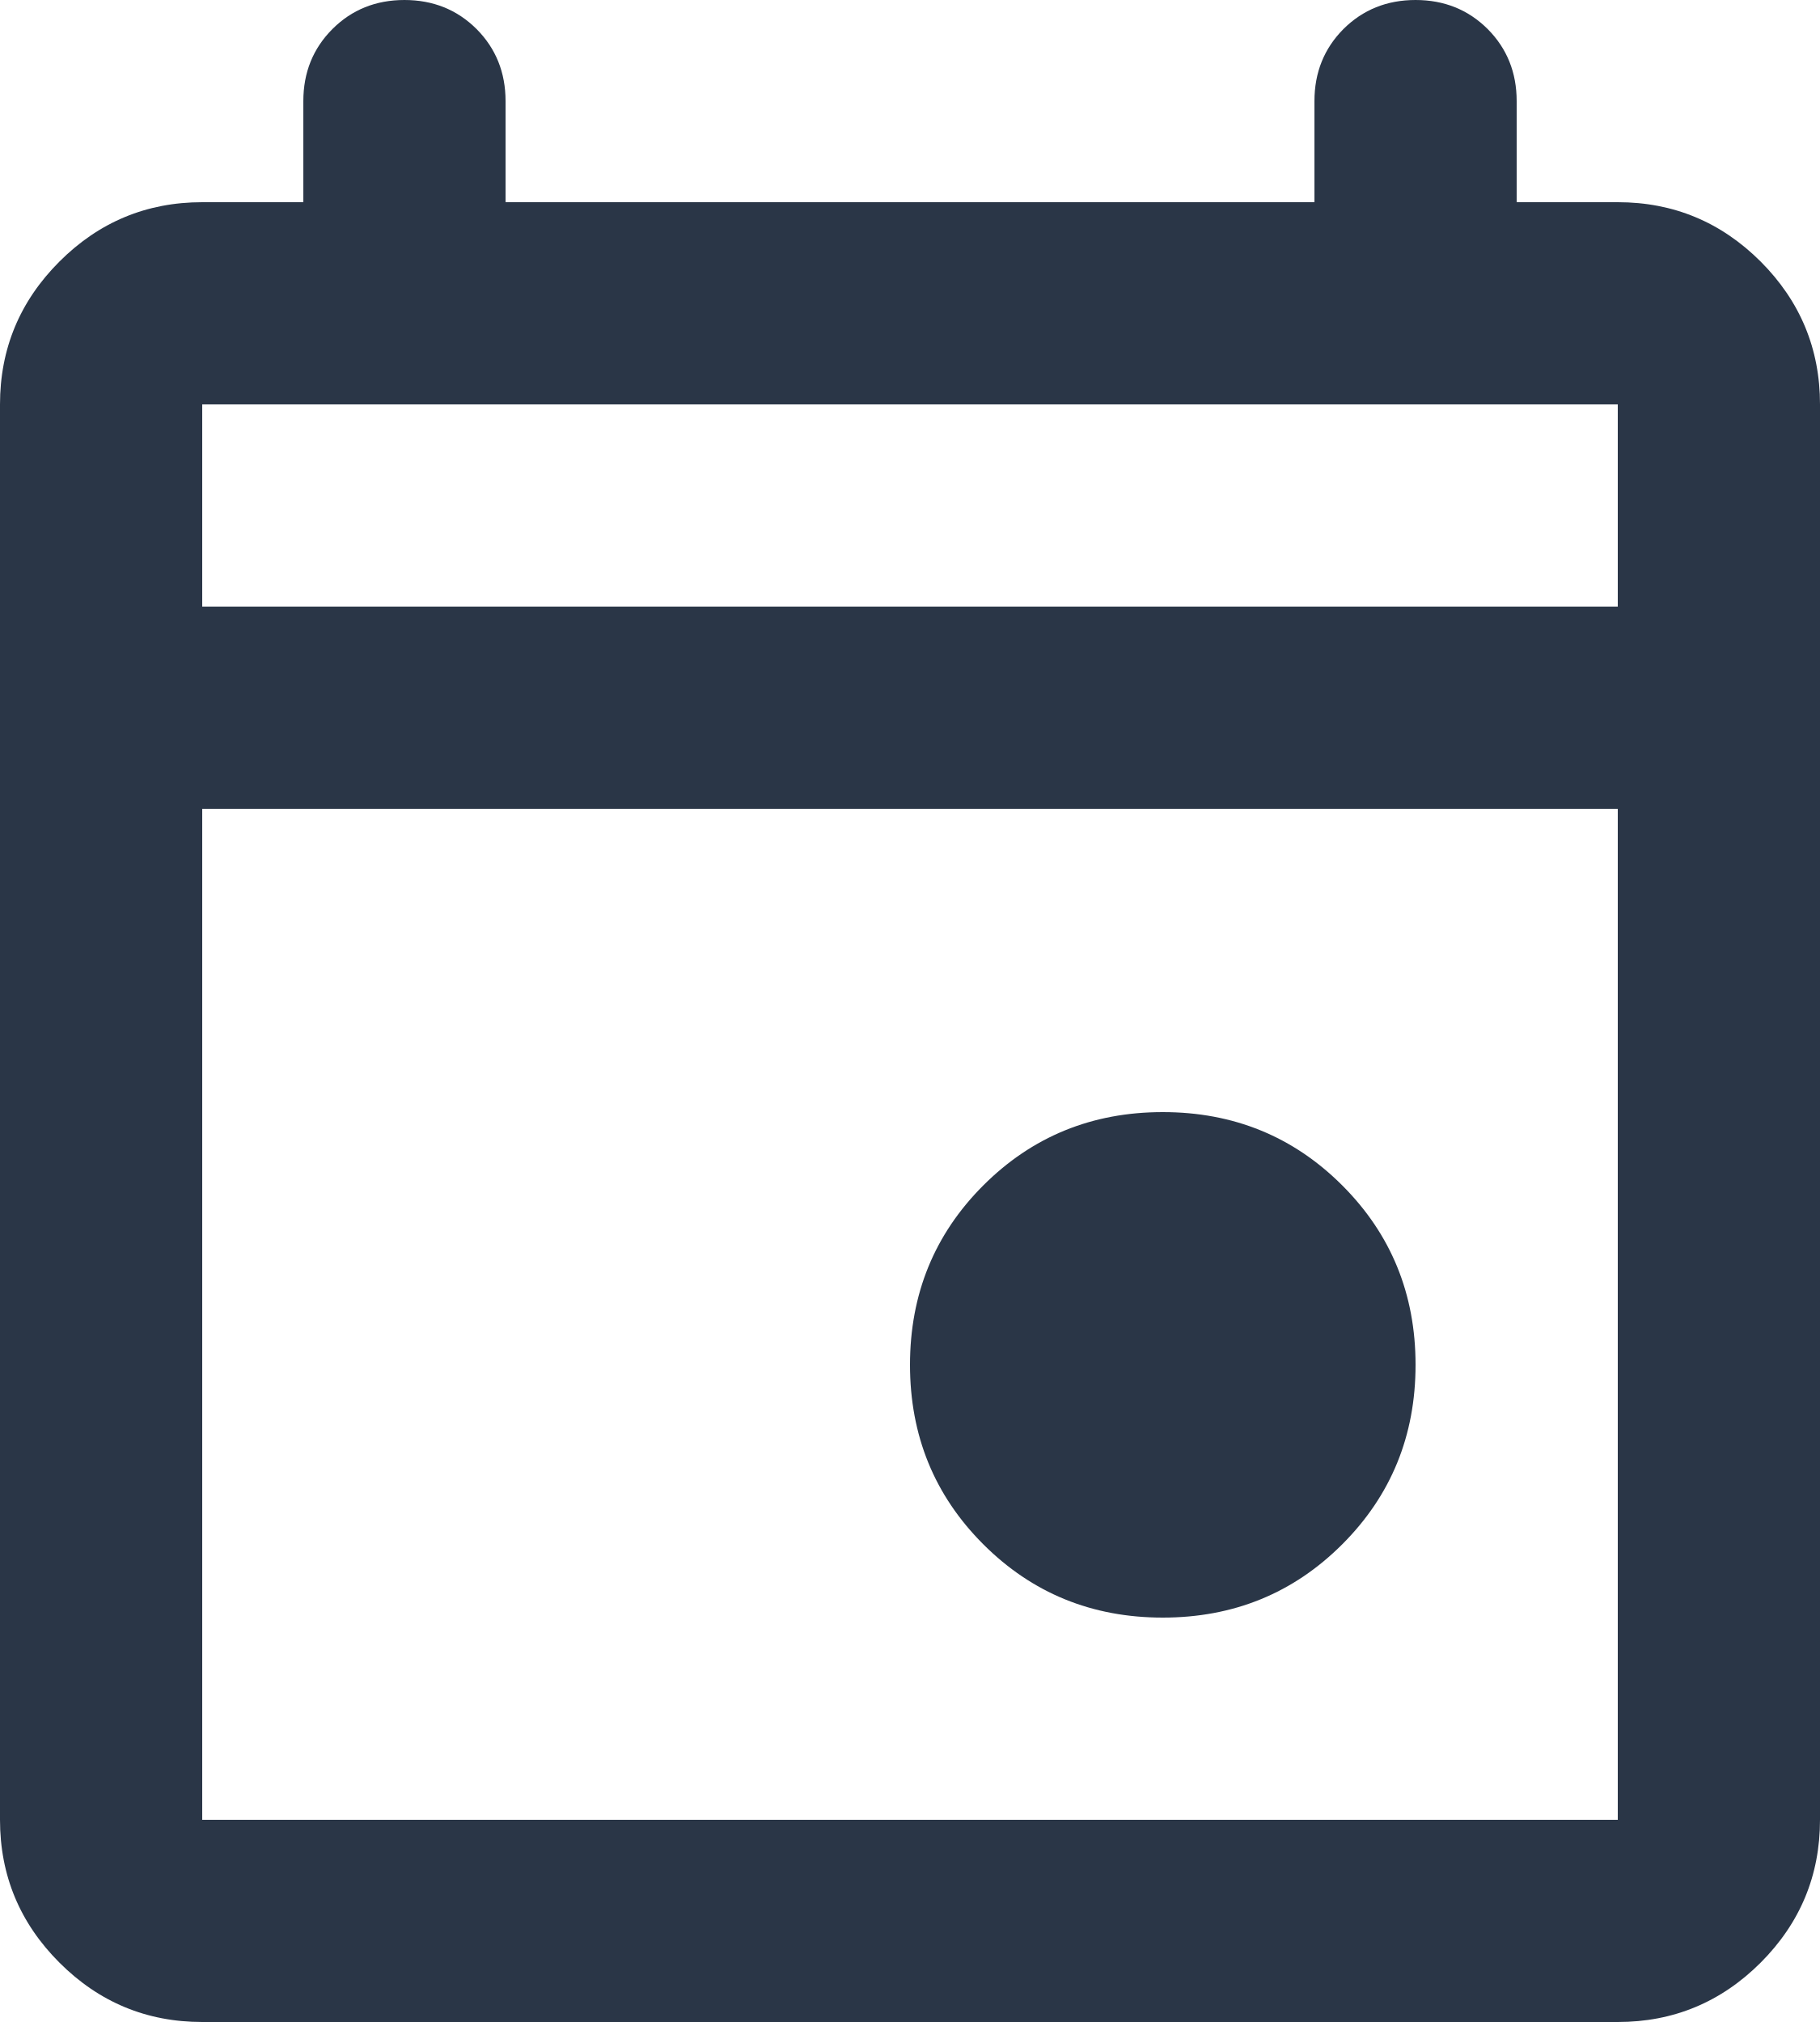
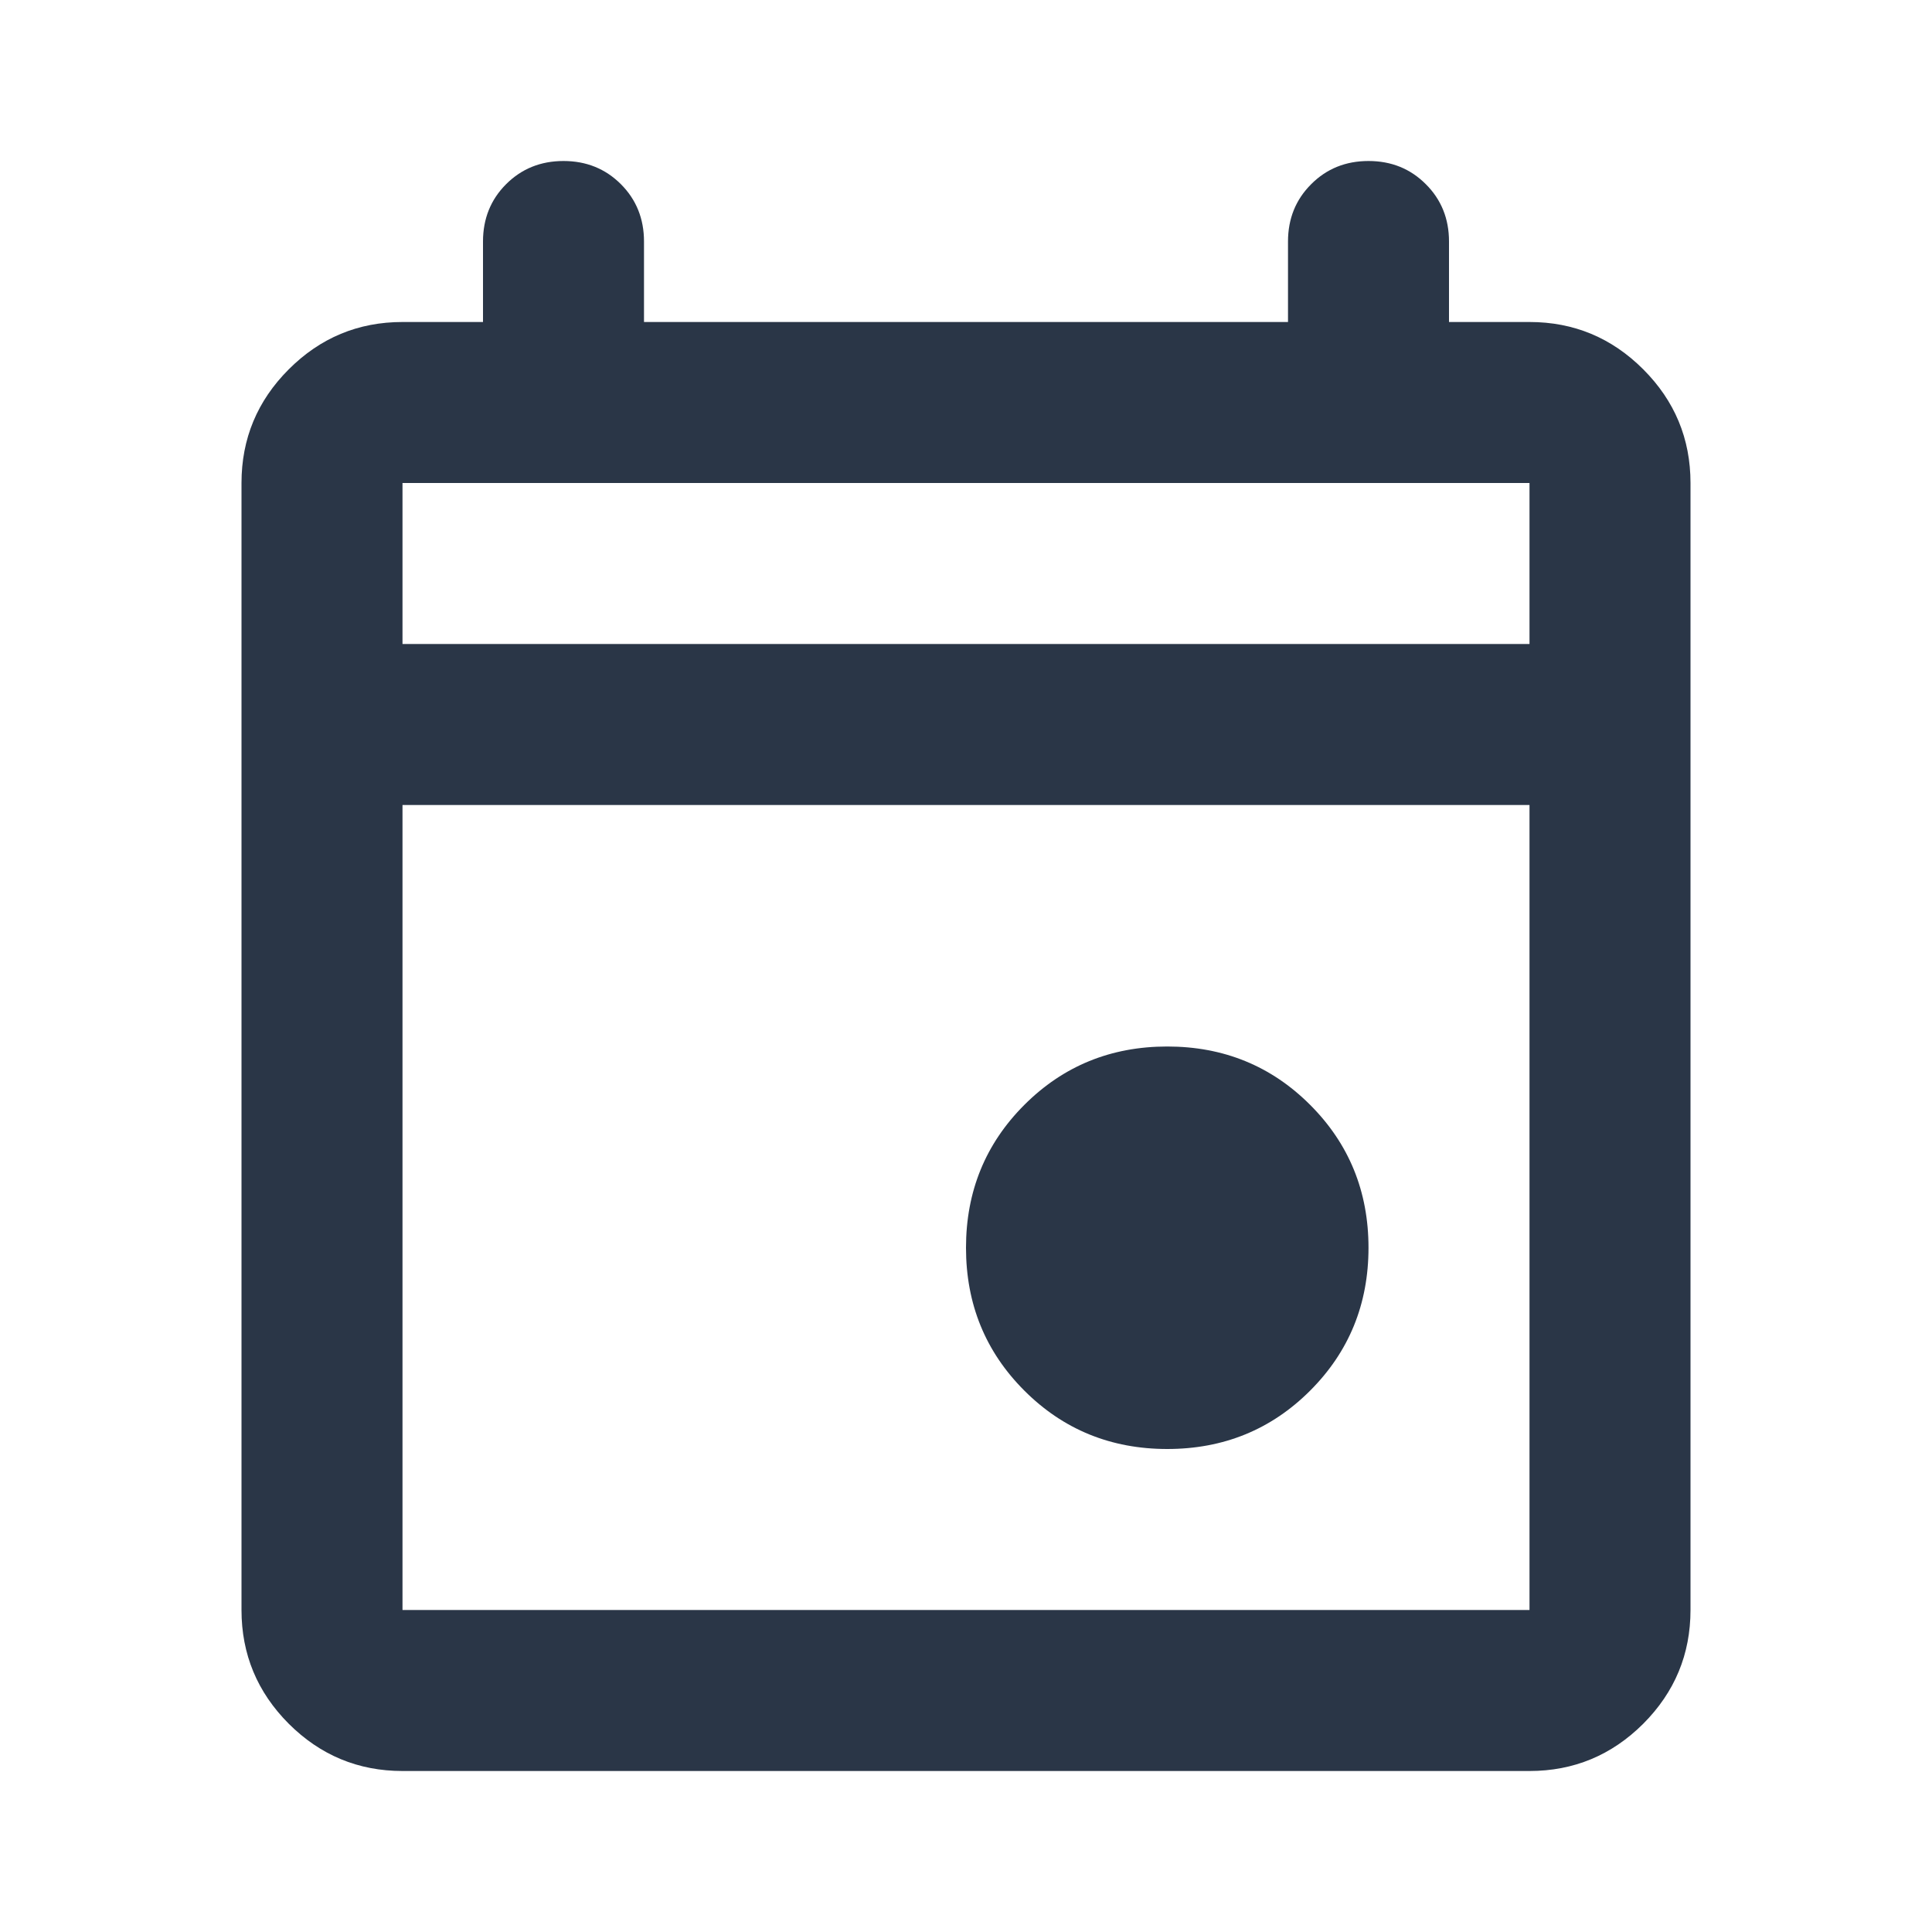
- <svg xmlns="http://www.w3.org/2000/svg" width="18" height="20" viewBox="0 0 18 20" fill="none">
-   <path d="M11.5 16C10.8 16 10.208 15.758 9.725 15.275C9.242 14.792 9 14.2 9 13.5C9 12.8 9.242 12.208 9.725 11.725C10.208 11.242 10.8 11 11.5 11C12.2 11 12.792 11.242 13.275 11.725C13.758 12.208 14 12.8 14 13.5C14 14.2 13.758 14.792 13.275 15.275C12.792 15.758 12.2 16 11.5 16ZM2 20C1.45 20 0.979 19.804 0.588 19.413C0.196 19.021 0 18.55 0 18V4C0 3.45 0.196 2.979 0.588 2.587C0.979 2.196 1.45 2 2 2H3V1C3 0.717 3.096 0.479 3.288 0.287C3.479 0.096 3.717 0 4 0C4.283 0 4.521 0.096 4.713 0.287C4.904 0.479 5 0.717 5 1V2H13V1C13 0.717 13.096 0.479 13.287 0.287C13.479 0.096 13.717 0 14 0C14.283 0 14.521 0.096 14.713 0.287C14.904 0.479 15 0.717 15 1V2H16C16.55 2 17.021 2.196 17.413 2.587C17.804 2.979 18 3.45 18 4V18C18 18.55 17.804 19.021 17.413 19.413C17.021 19.804 16.55 20 16 20H2ZM2 18H16V8H2V18ZM2 6H16V4H2V6Z" fill="#2A3647" />
+ <svg xmlns="http://www.w3.org/2000/svg" width="24" height="24" viewBox="0 0 24 24" fill="none">
+   <mask id="mask0_446148_3858" style="mask-type:alpha" maskUnits="userSpaceOnUse" x="0" y="0" width="24" height="24">
+     <rect width="24" height="24" fill="#D9D9D9" />
+   </mask>
+   <g mask="url(#mask0_446148_3858)">
+     <path d="M14.5 18C13.8 18 13.208 17.758 12.725 17.275C12.242 16.792 12 16.2 12 15.5C12 14.8 12.242 14.208 12.725 13.725C13.208 13.242 13.8 13 14.5 13C15.2 13 15.792 13.242 16.275 13.725C16.758 14.208 17 14.8 17 15.5C17 16.2 16.758 16.792 16.275 17.275C15.792 17.758 15.2 18 14.5 18ZM5 22C4.45 22 3.979 21.804 3.587 21.413C3.196 21.021 3 20.55 3 20V6C3 5.45 3.196 4.979 3.587 4.588C3.979 4.196 4.45 4 5 4H6V3C6 2.717 6.096 2.479 6.287 2.288C6.479 2.096 6.717 2 7 2C7.283 2 7.521 2.096 7.713 2.288C7.904 2.479 8 2.717 8 3V4H16V3C16 2.717 16.096 2.479 16.288 2.288C16.479 2.096 16.717 2 17 2C17.283 2 17.521 2.096 17.712 2.288C17.904 2.479 18 2.717 18 3V4H19C19.55 4 20.021 4.196 20.413 4.588C20.804 4.979 21 5.45 21 6V20C21 20.55 20.804 21.021 20.413 21.413C20.021 21.804 19.55 22 19 22H5ZM5 20H19V10H5V20ZM5 8H19V6H5V8Z" fill="#2A3647" />
+   </g>
</svg>
